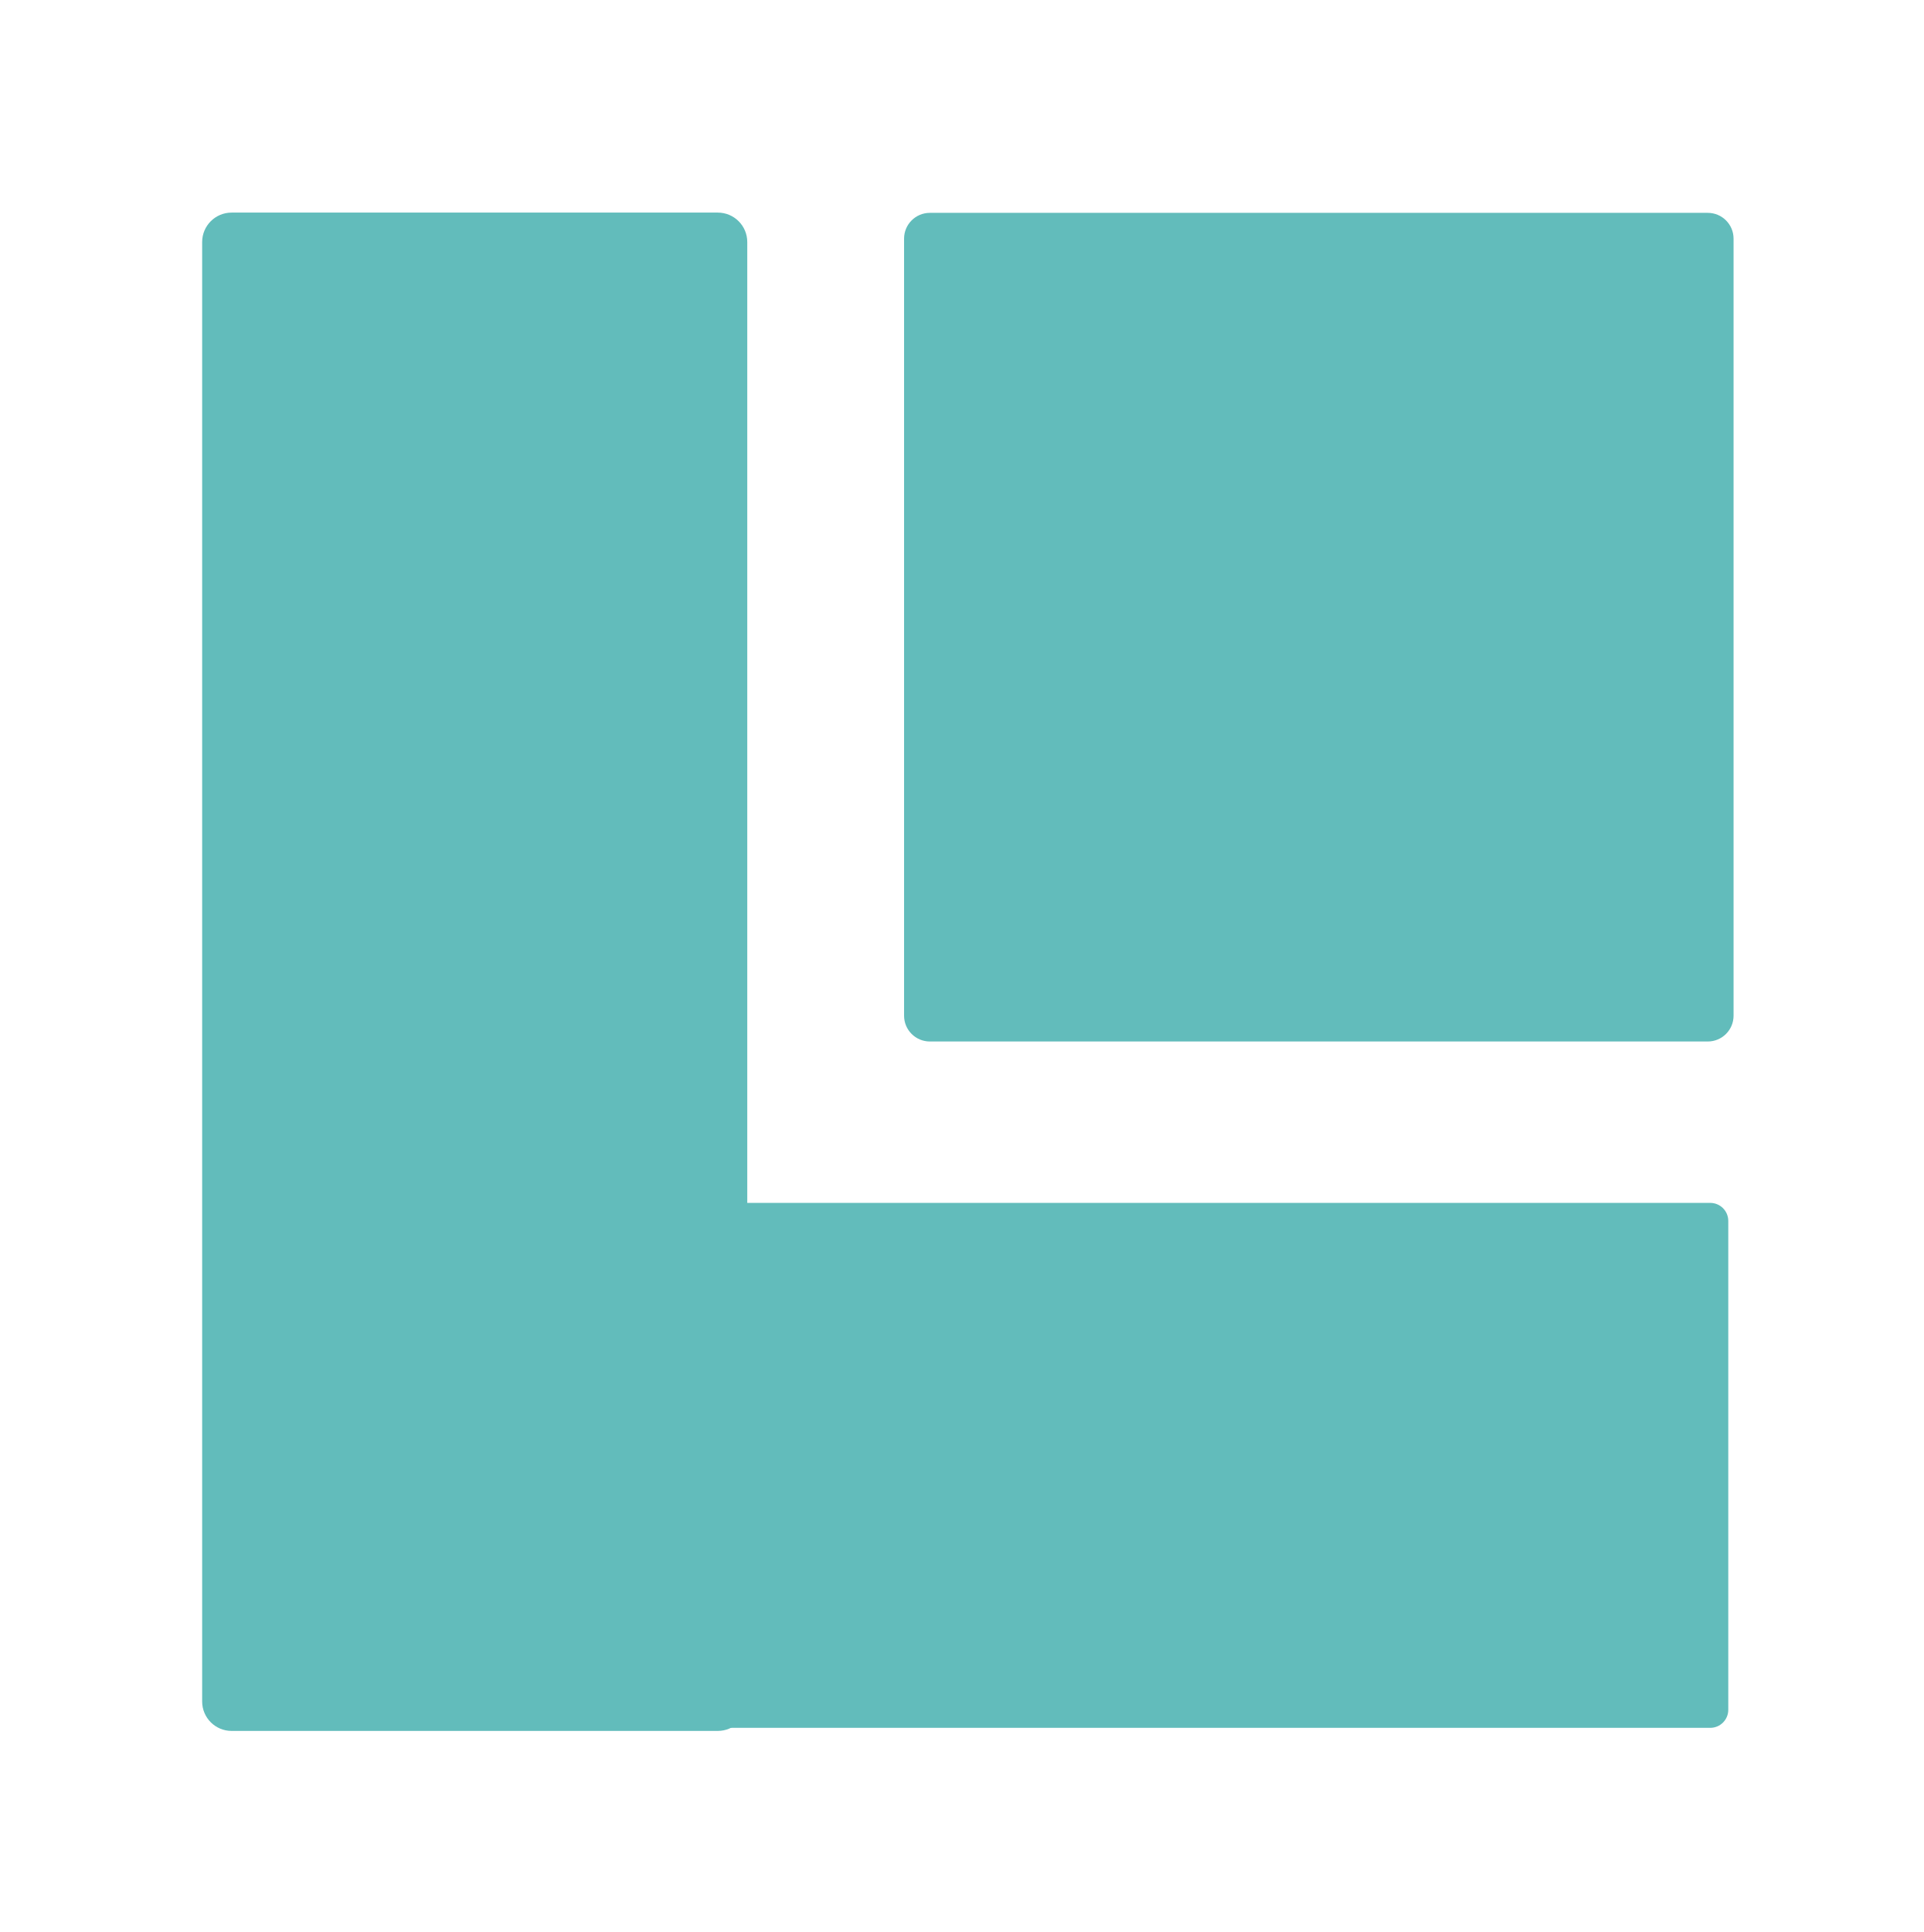
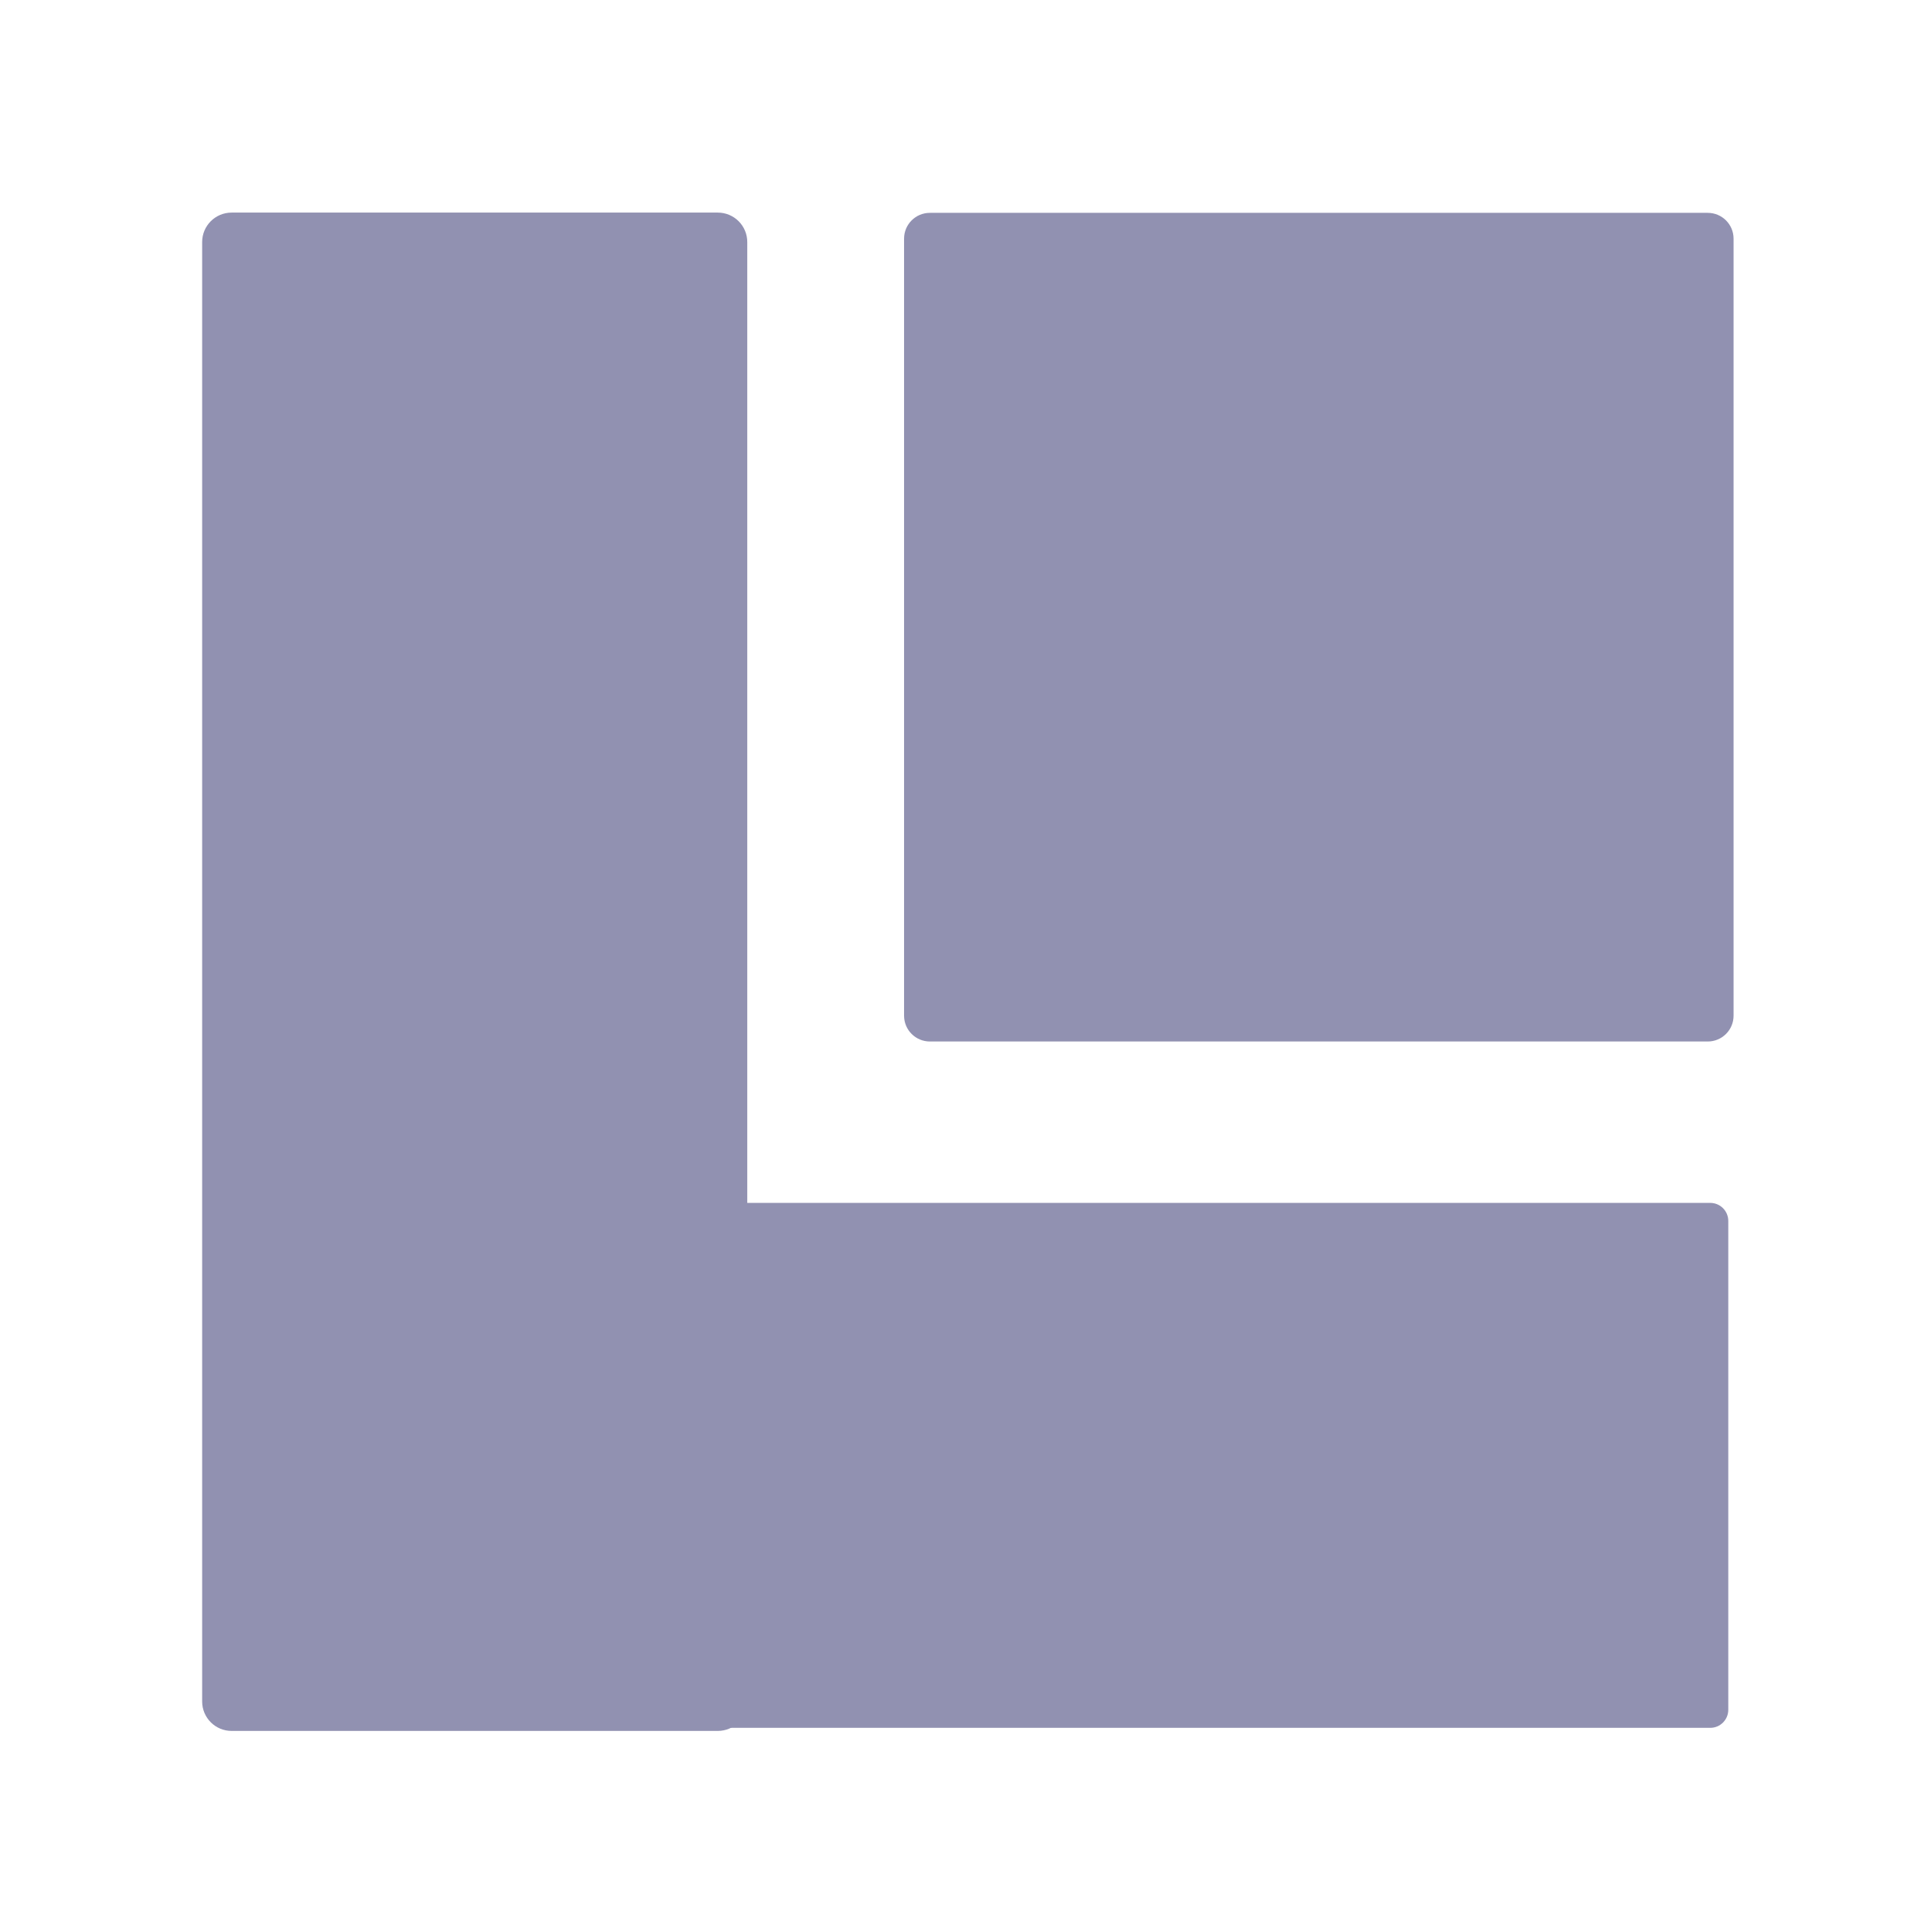
<svg xmlns="http://www.w3.org/2000/svg" data-name="Layer 1" id="Layer_1" viewBox="0 0 59.305 59.552" version="1.1" width="59.305" height="59.552">
  <defs id="defs1">
    <style id="style1">.cls-1{fill:#757575;}.cls-2{fill:#bdbdbd;}.cls-3{fill:#f5f5f5;}</style>
  </defs>
-   <rect style="fill:#62bcbb;fill-opacity:1;stroke:none;stroke-width:1.062;stroke-linejoin:miter;stroke-dasharray:none;stroke-opacity:1" id="rect9-5-91-1-0" width="25.572" height="25.542" x="27.871" y="6.561" ry="0.795" />
-   <rect style="fill:#62bcbb;fill-opacity:1;stroke:none;stroke-width:1.767;stroke-linejoin:round;stroke-dasharray:none;stroke-opacity:1" id="rect5-8" width="16.805" height="46.801" x="6.232" y="6.553" ry="0.908" />
-   <rect style="fill:#62bcbb;fill-opacity:1;stroke:none;stroke-width:1.932;stroke-linejoin:round;stroke-dasharray:none;stroke-opacity:1" id="rect5-8-4" width="16.181" height="46.169" x="37.078" y="-53.28" transform="rotate(90)" ry="0.556" />
+   <rect style="fill:#9191b1;fill-opacity:1;stroke:none;stroke-width:1.062;stroke-linejoin:miter;stroke-dasharray:none;stroke-opacity:1" id="rect9-5-91-1-0" width="25.572" height="25.542" x="27.871" y="6.561" ry="0.795" />
+   <rect style="fill:#9191b1;fill-opacity:1;stroke:none;stroke-width:1.767;stroke-linejoin:round;stroke-dasharray:none;stroke-opacity:1" id="rect5-8" width="16.805" height="46.801" x="6.232" y="6.553" ry="0.908" />
+   <rect style="fill:#9191b1;fill-opacity:1;stroke:none;stroke-width:1.932;stroke-linejoin:round;stroke-dasharray:none;stroke-opacity:1" id="rect5-8-4" width="16.181" height="46.169" x="37.078" y="-53.28" transform="rotate(90)" ry="0.556" />
  <rect style="fill:none;stroke:#000000;stroke-width:0;stroke-miterlimit:5.5;stroke-dasharray:none;stroke-opacity:1" id="rect1" width="46.943" height="46.889" x="6.476" y="7.114" />
</svg>
